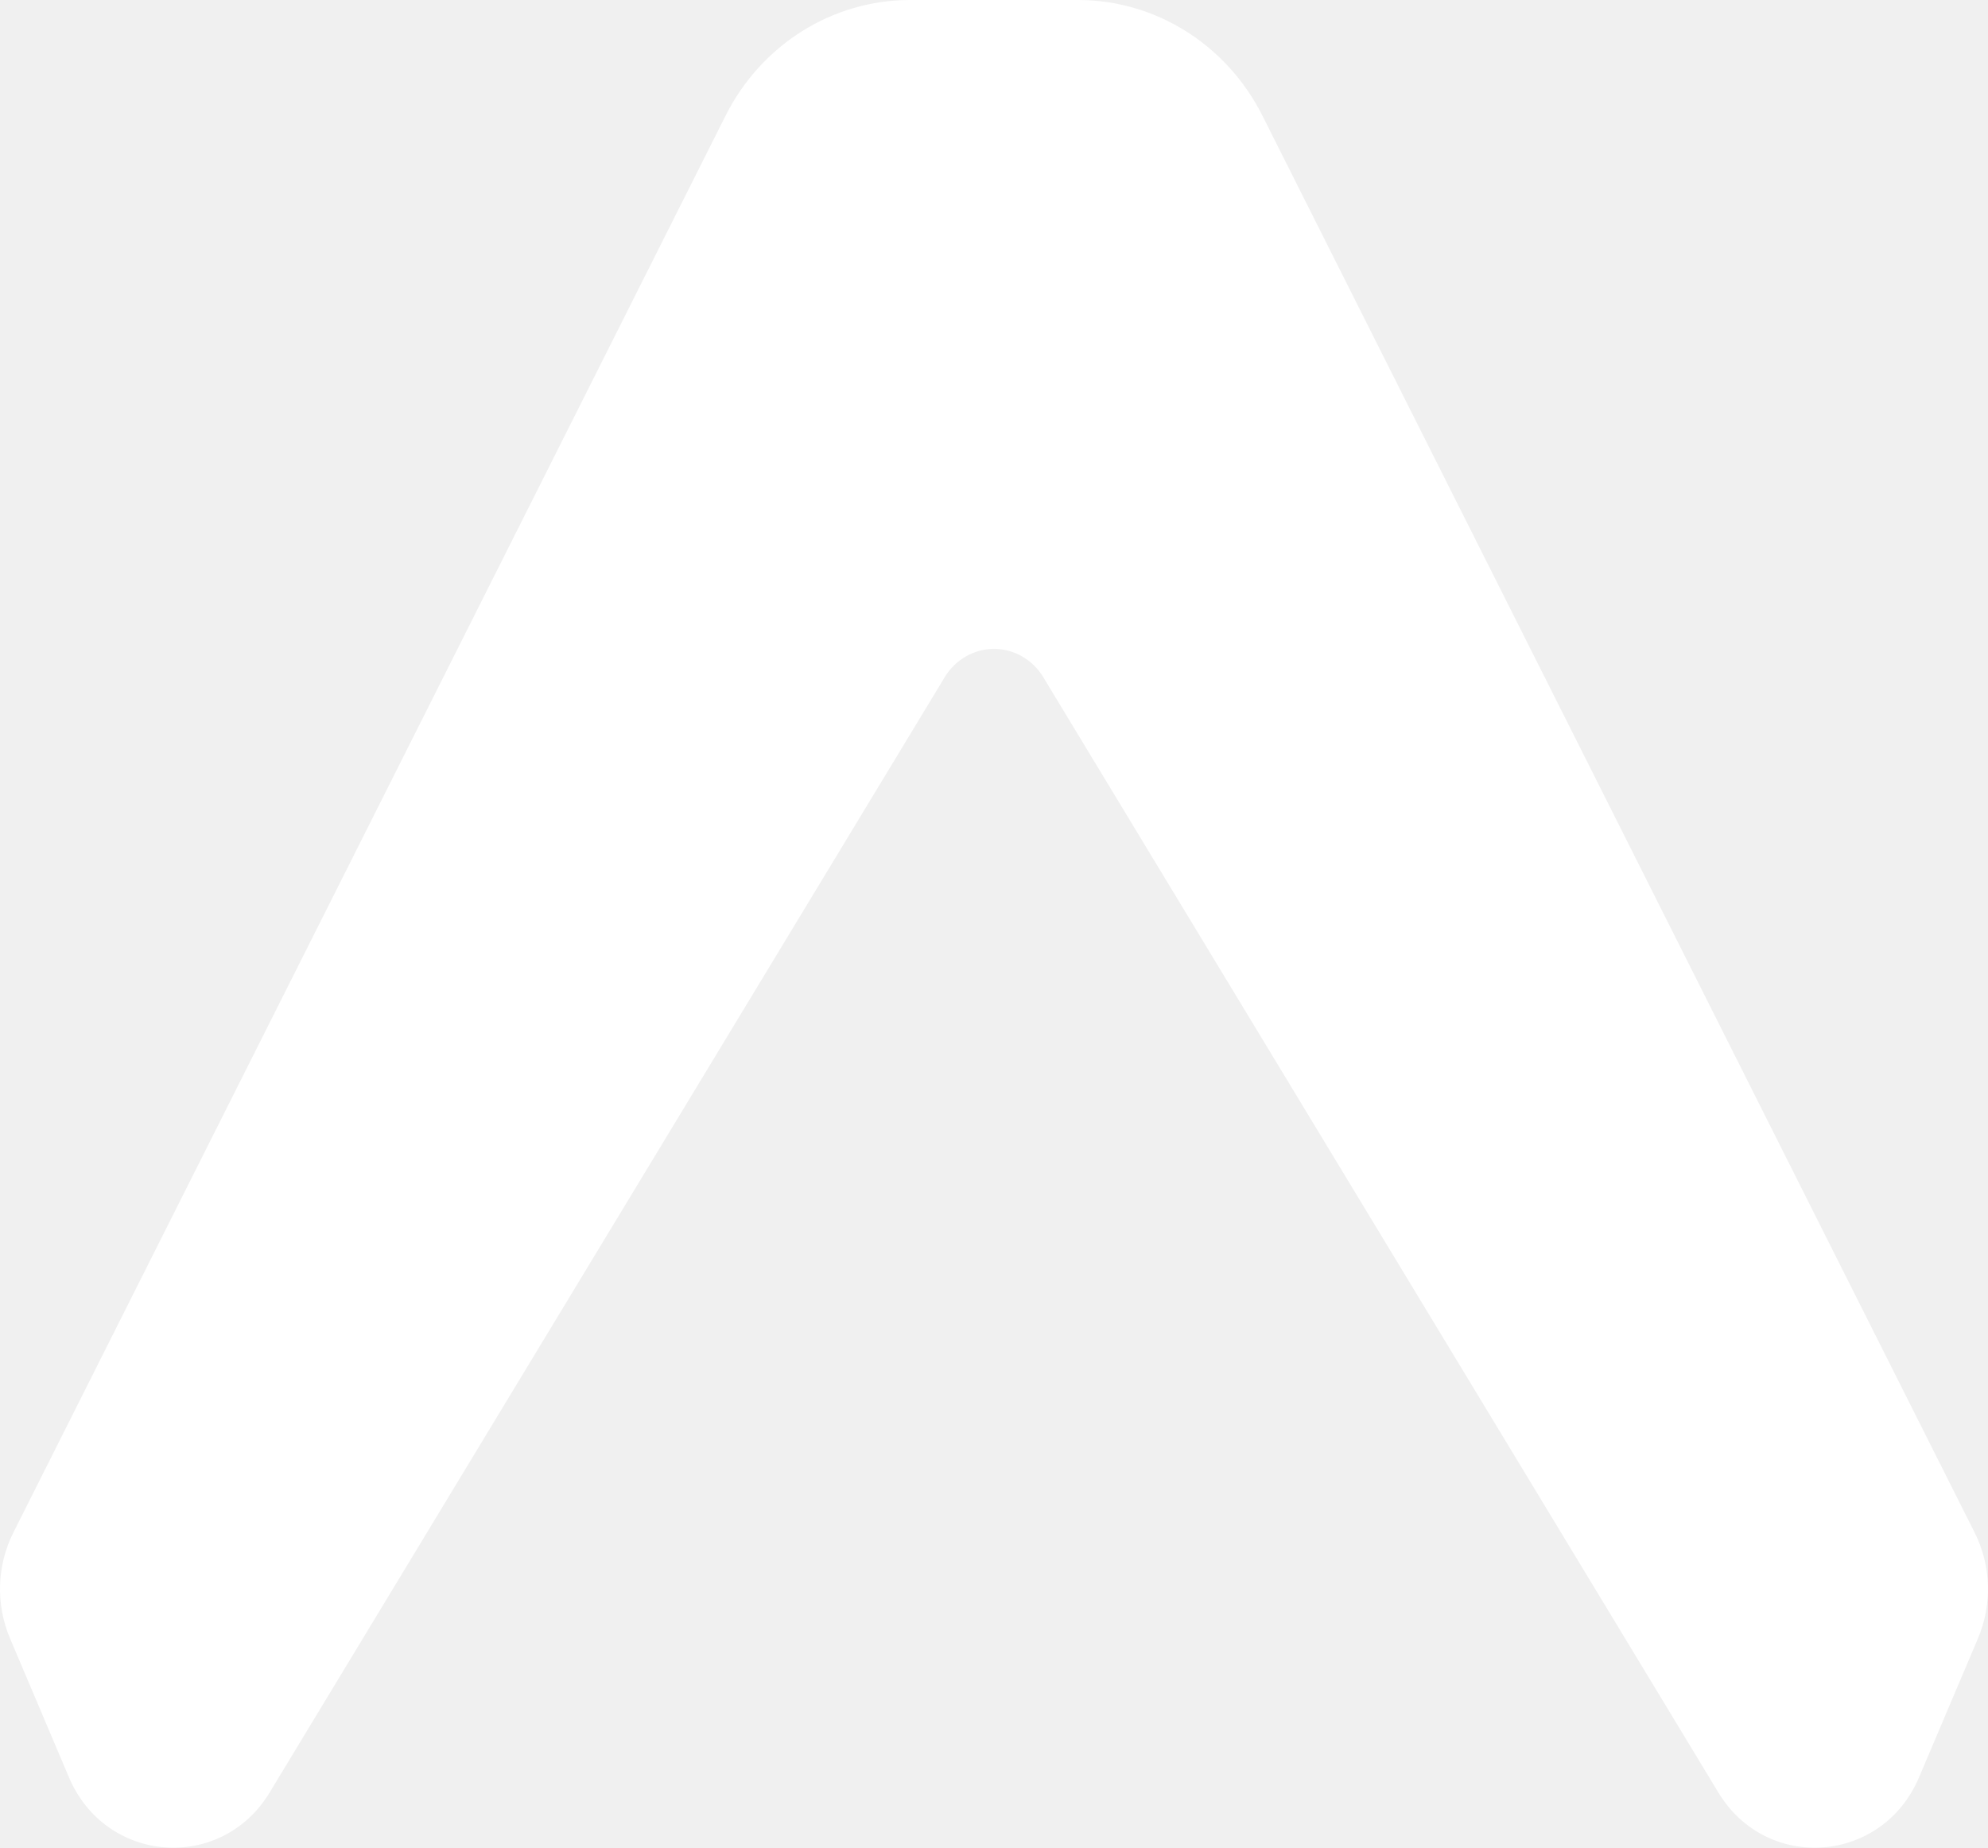
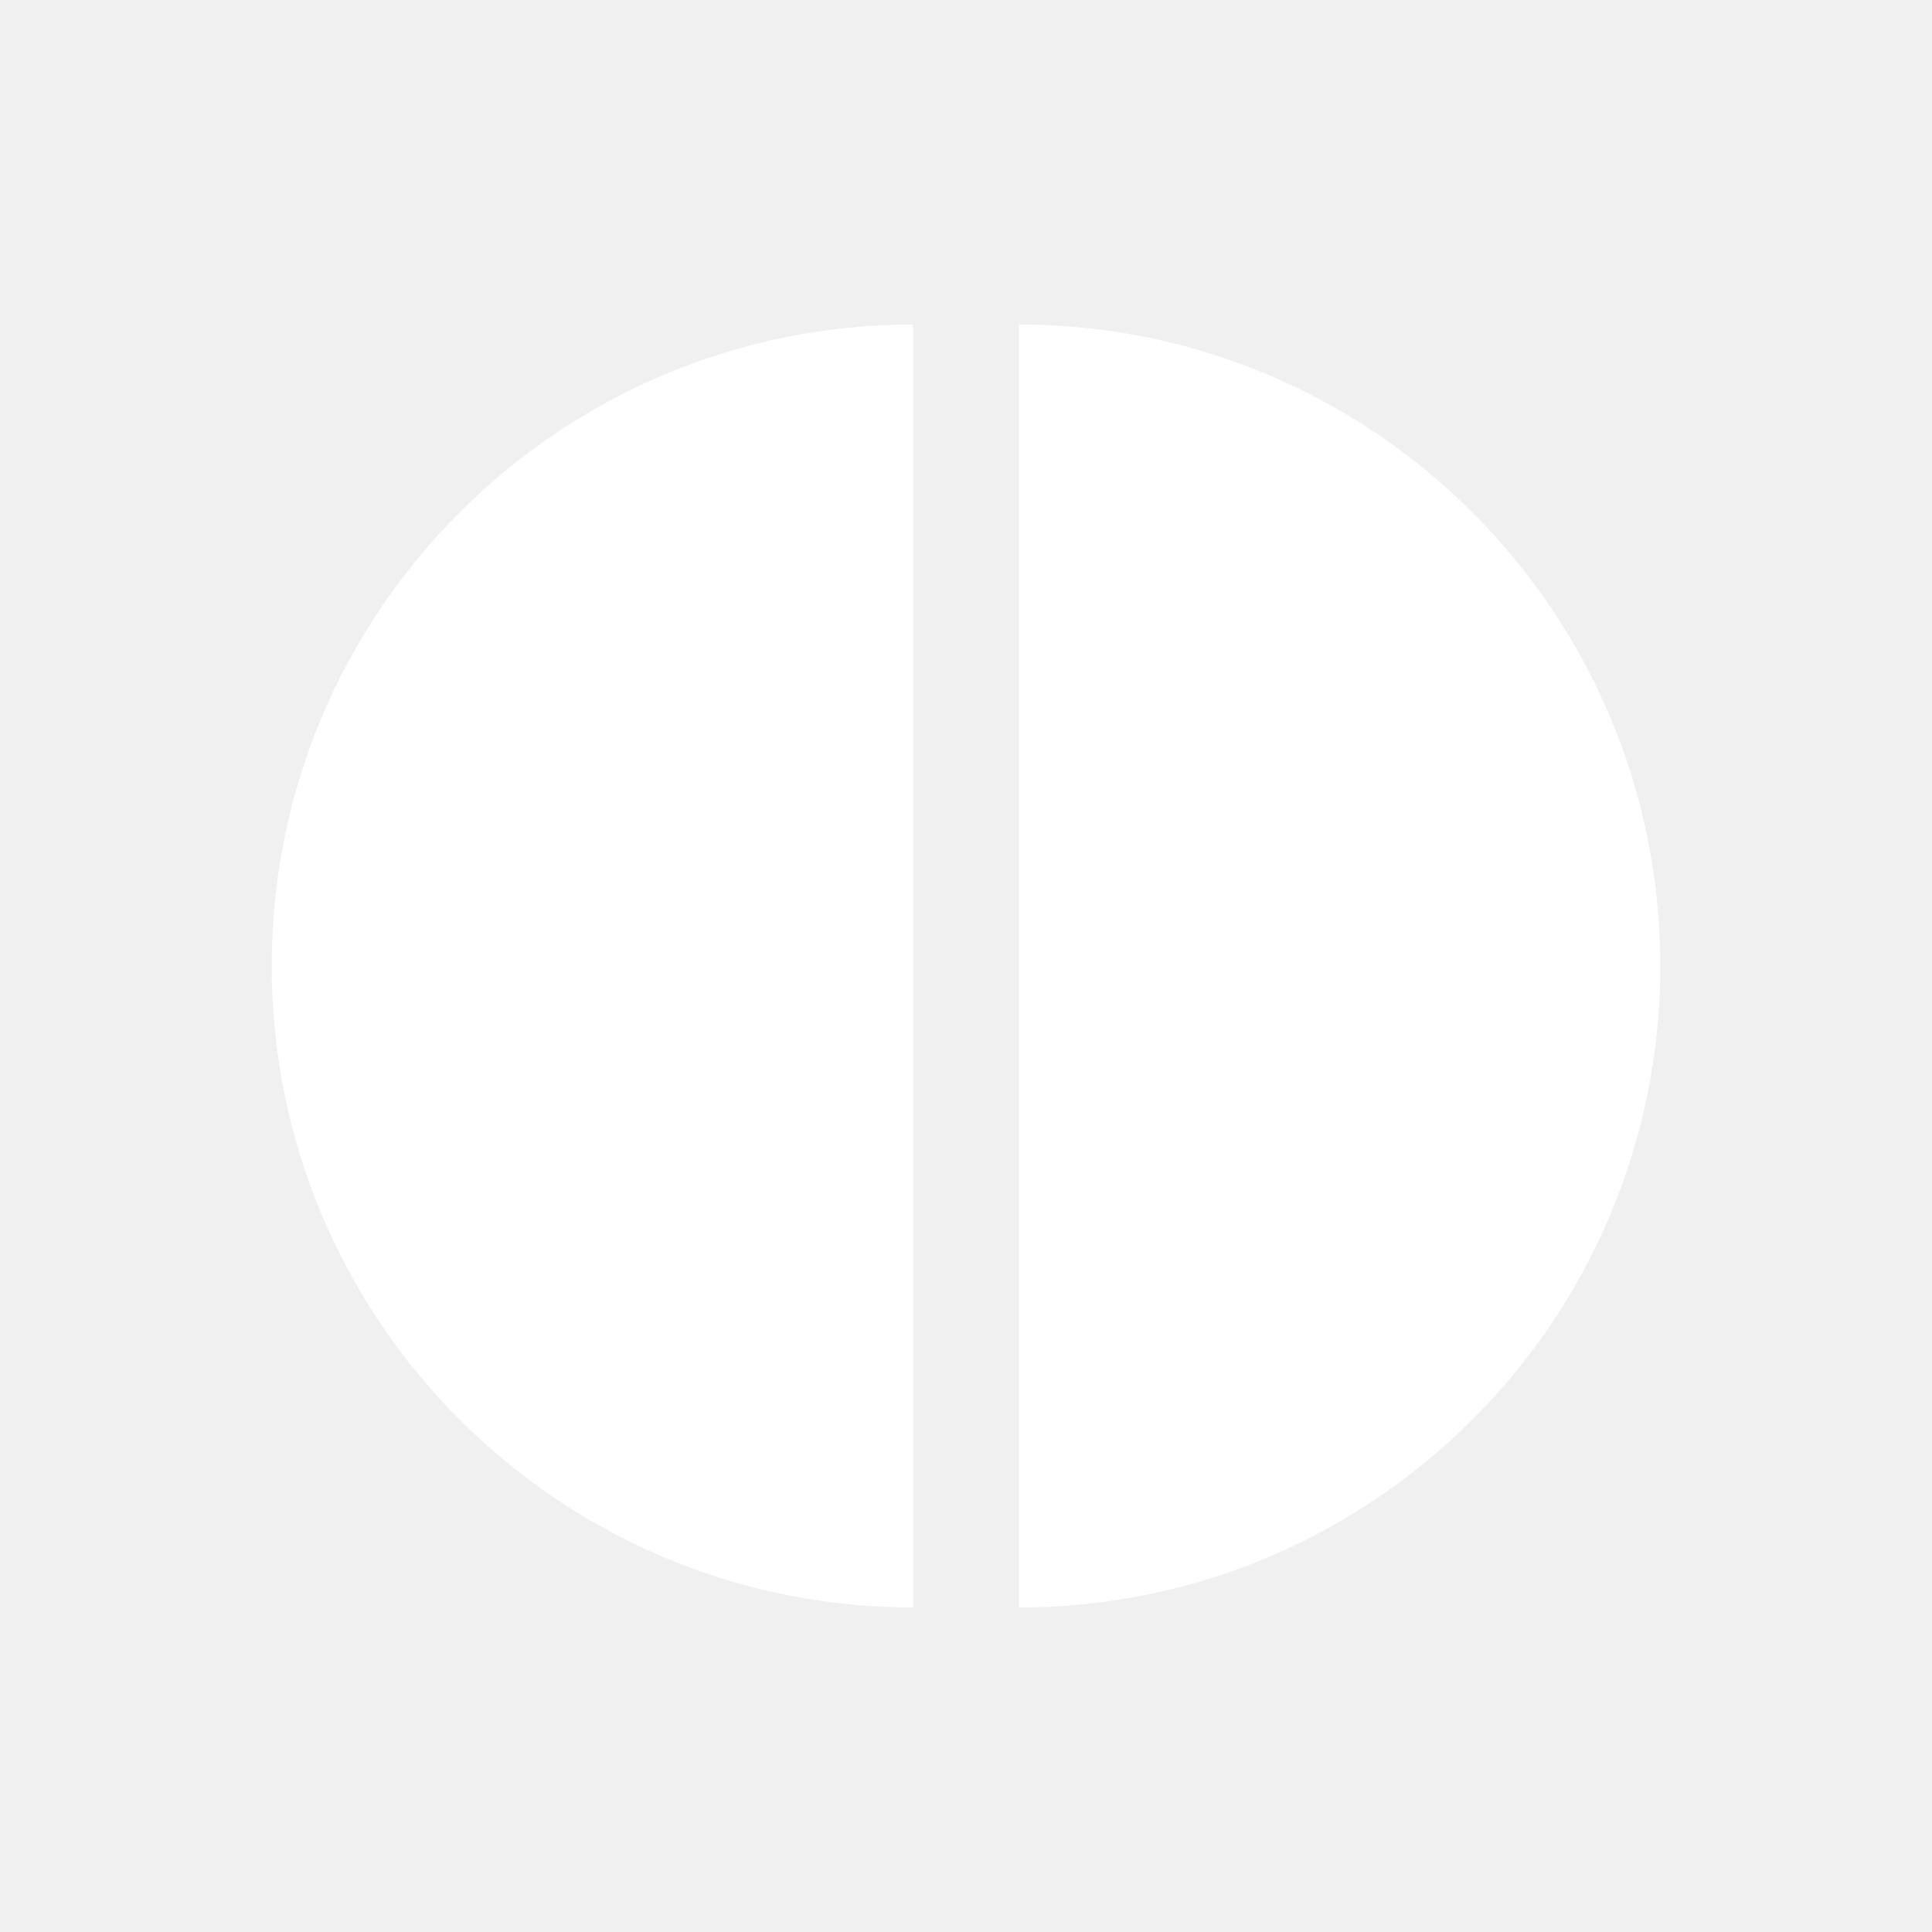
- <svg xmlns="http://www.w3.org/2000/svg" width="652" height="606" viewBox="0 0 652 606" fill="none">
-   <path d="M353.554 0H298.446C273.006 0 249.684 14.635 237.962 37.954L4.38 502.646C-1.043 513.435 -1.451 526.178 3.272 537.313L22.612 582.918C34.648 611.297 72.54 614.156 88.441 587.885L309.863 222.063C313.34 216.317 319.439 212.826 326 212.826C332.561 212.826 338.659 216.317 342.137 222.063L563.559 587.885C579.46 614.156 617.352 611.297 629.388 582.918L648.728 537.313C653.451 526.178 653.043 513.435 647.62 502.646L414.038 37.954C402.316 14.635 378.994 0 353.554 0Z" fill="white" />
+ <svg xmlns="http://www.w3.org/2000/svg" width="512" height="512" viewBox="0 0 512 512">
+   <path d="M 242,86 A 170,170 0 0,0 242,426 L 242,86 Z" fill="#FFFFFF" />
+   <path d="M 270,86 A 170,170 0 0,1 270,426 L 270,86 Z" fill="#FFFFFF" />
</svg>
